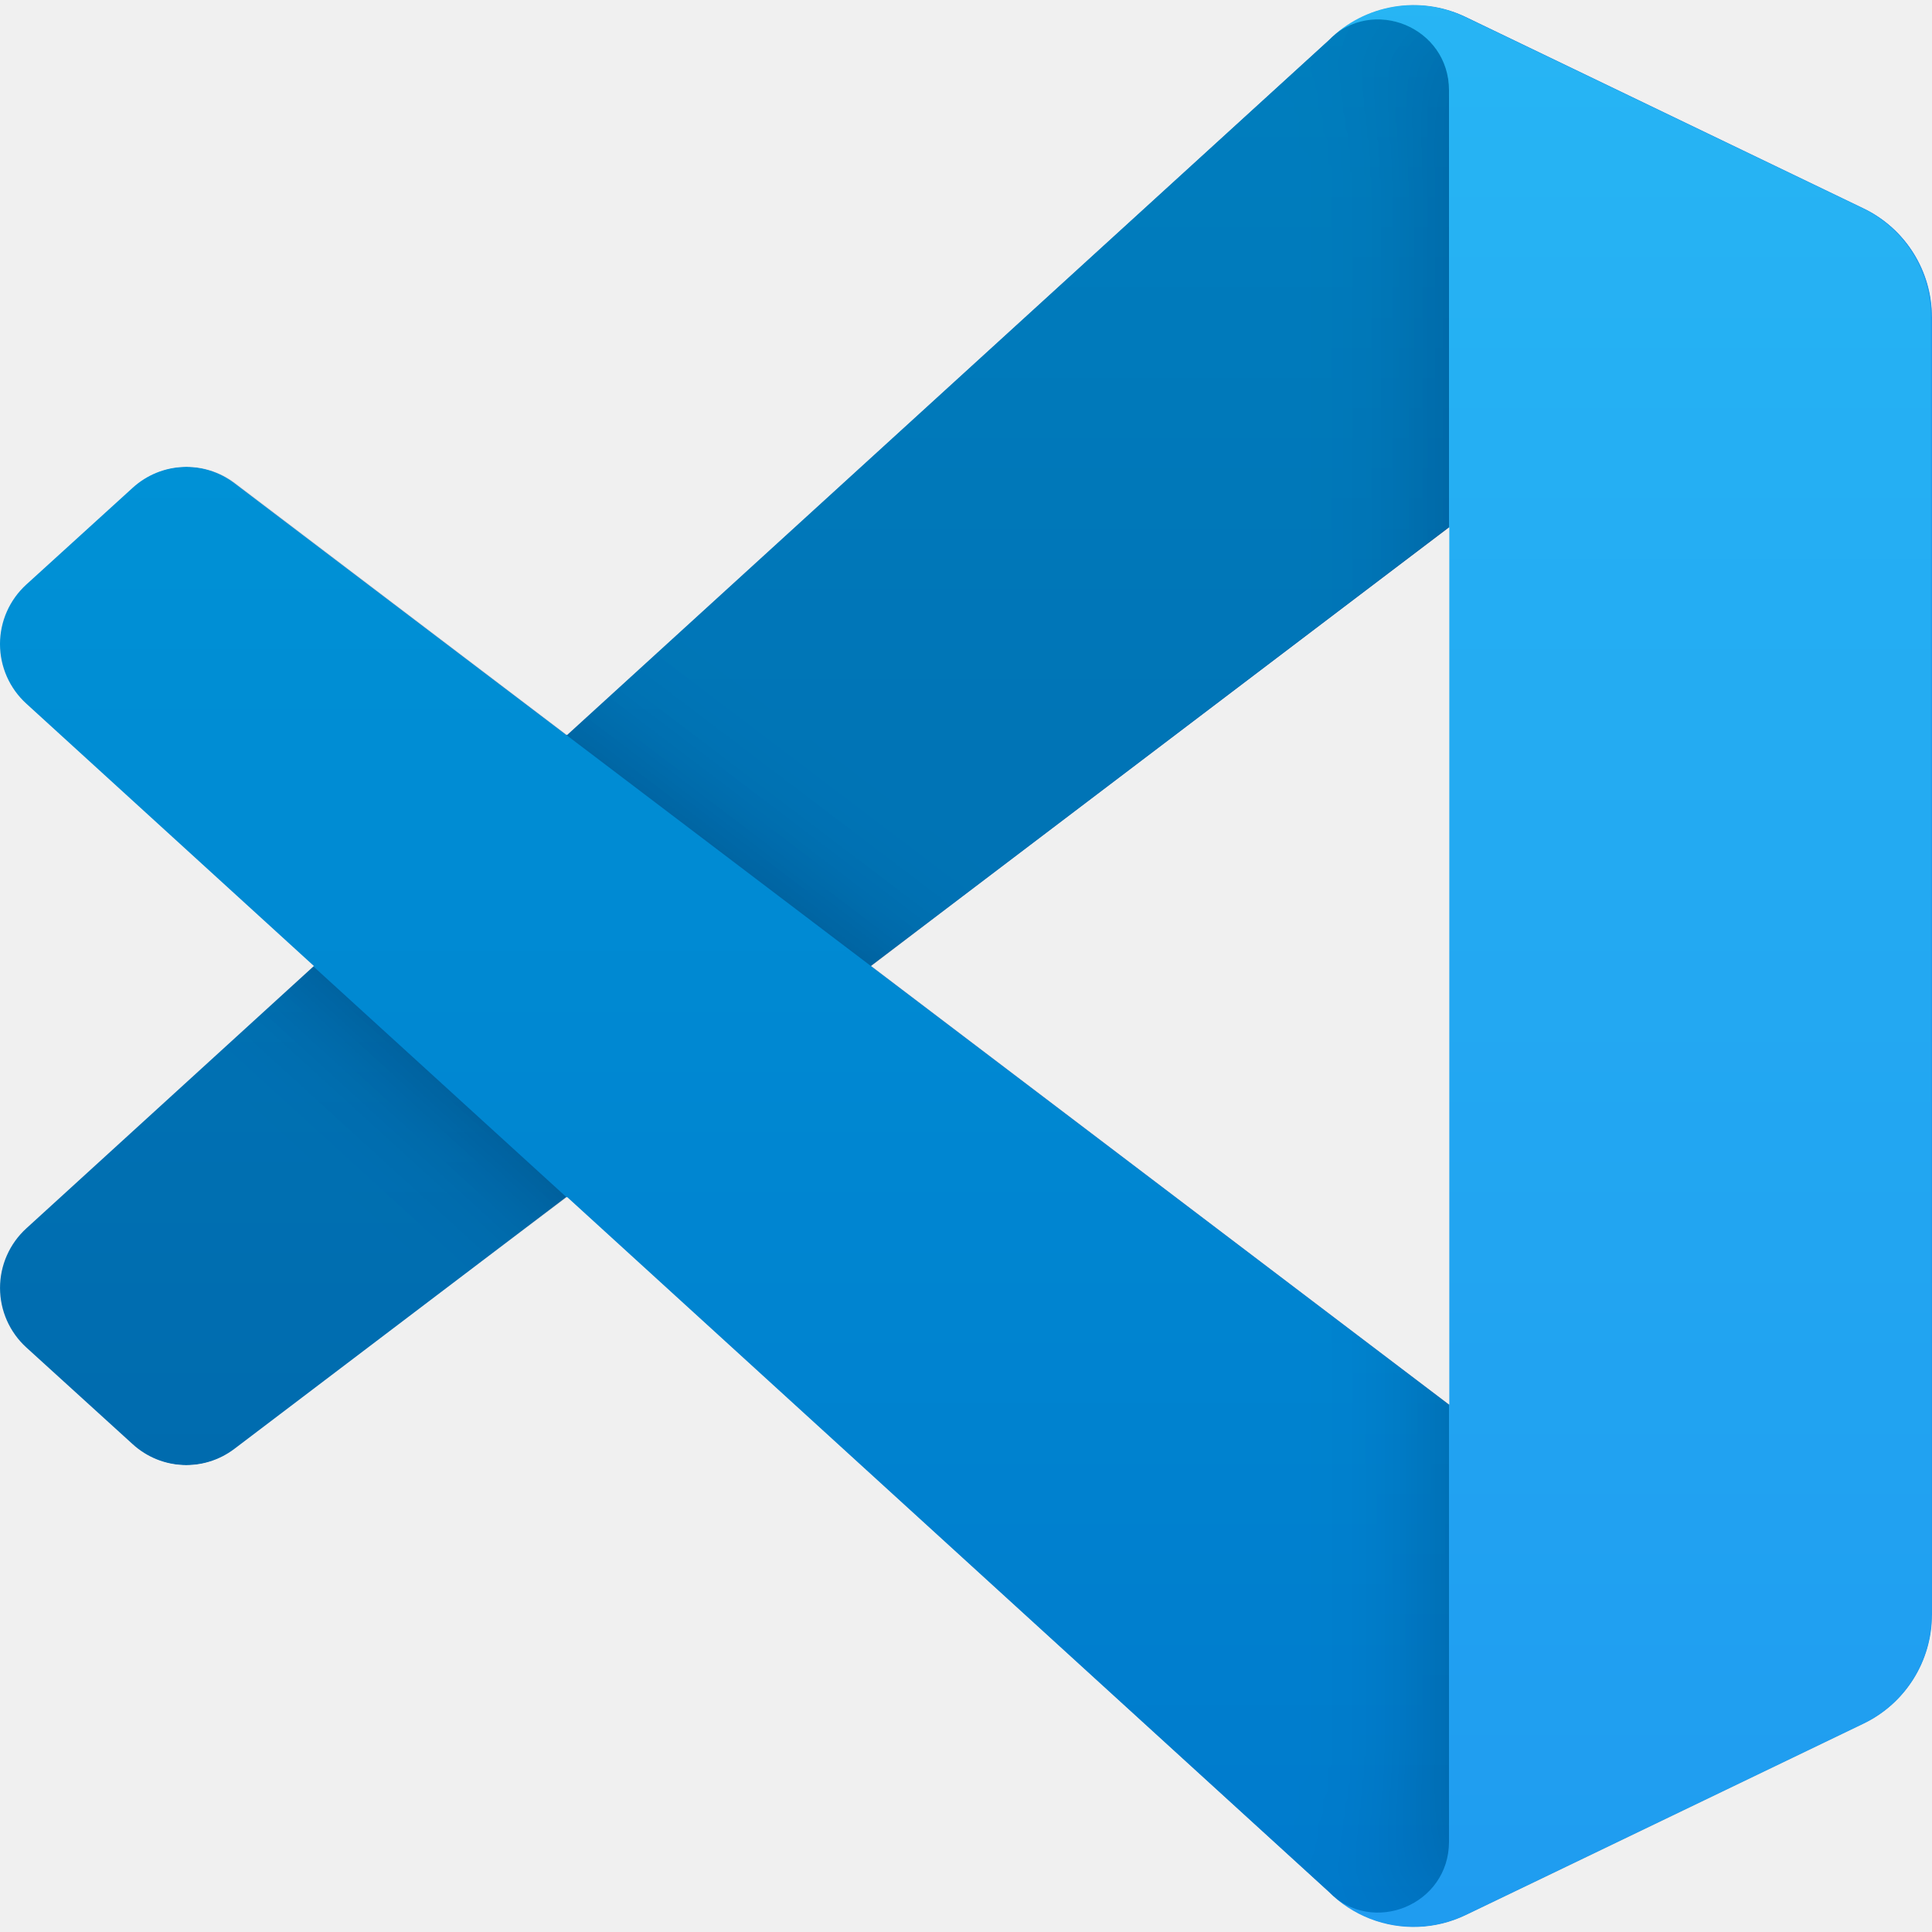
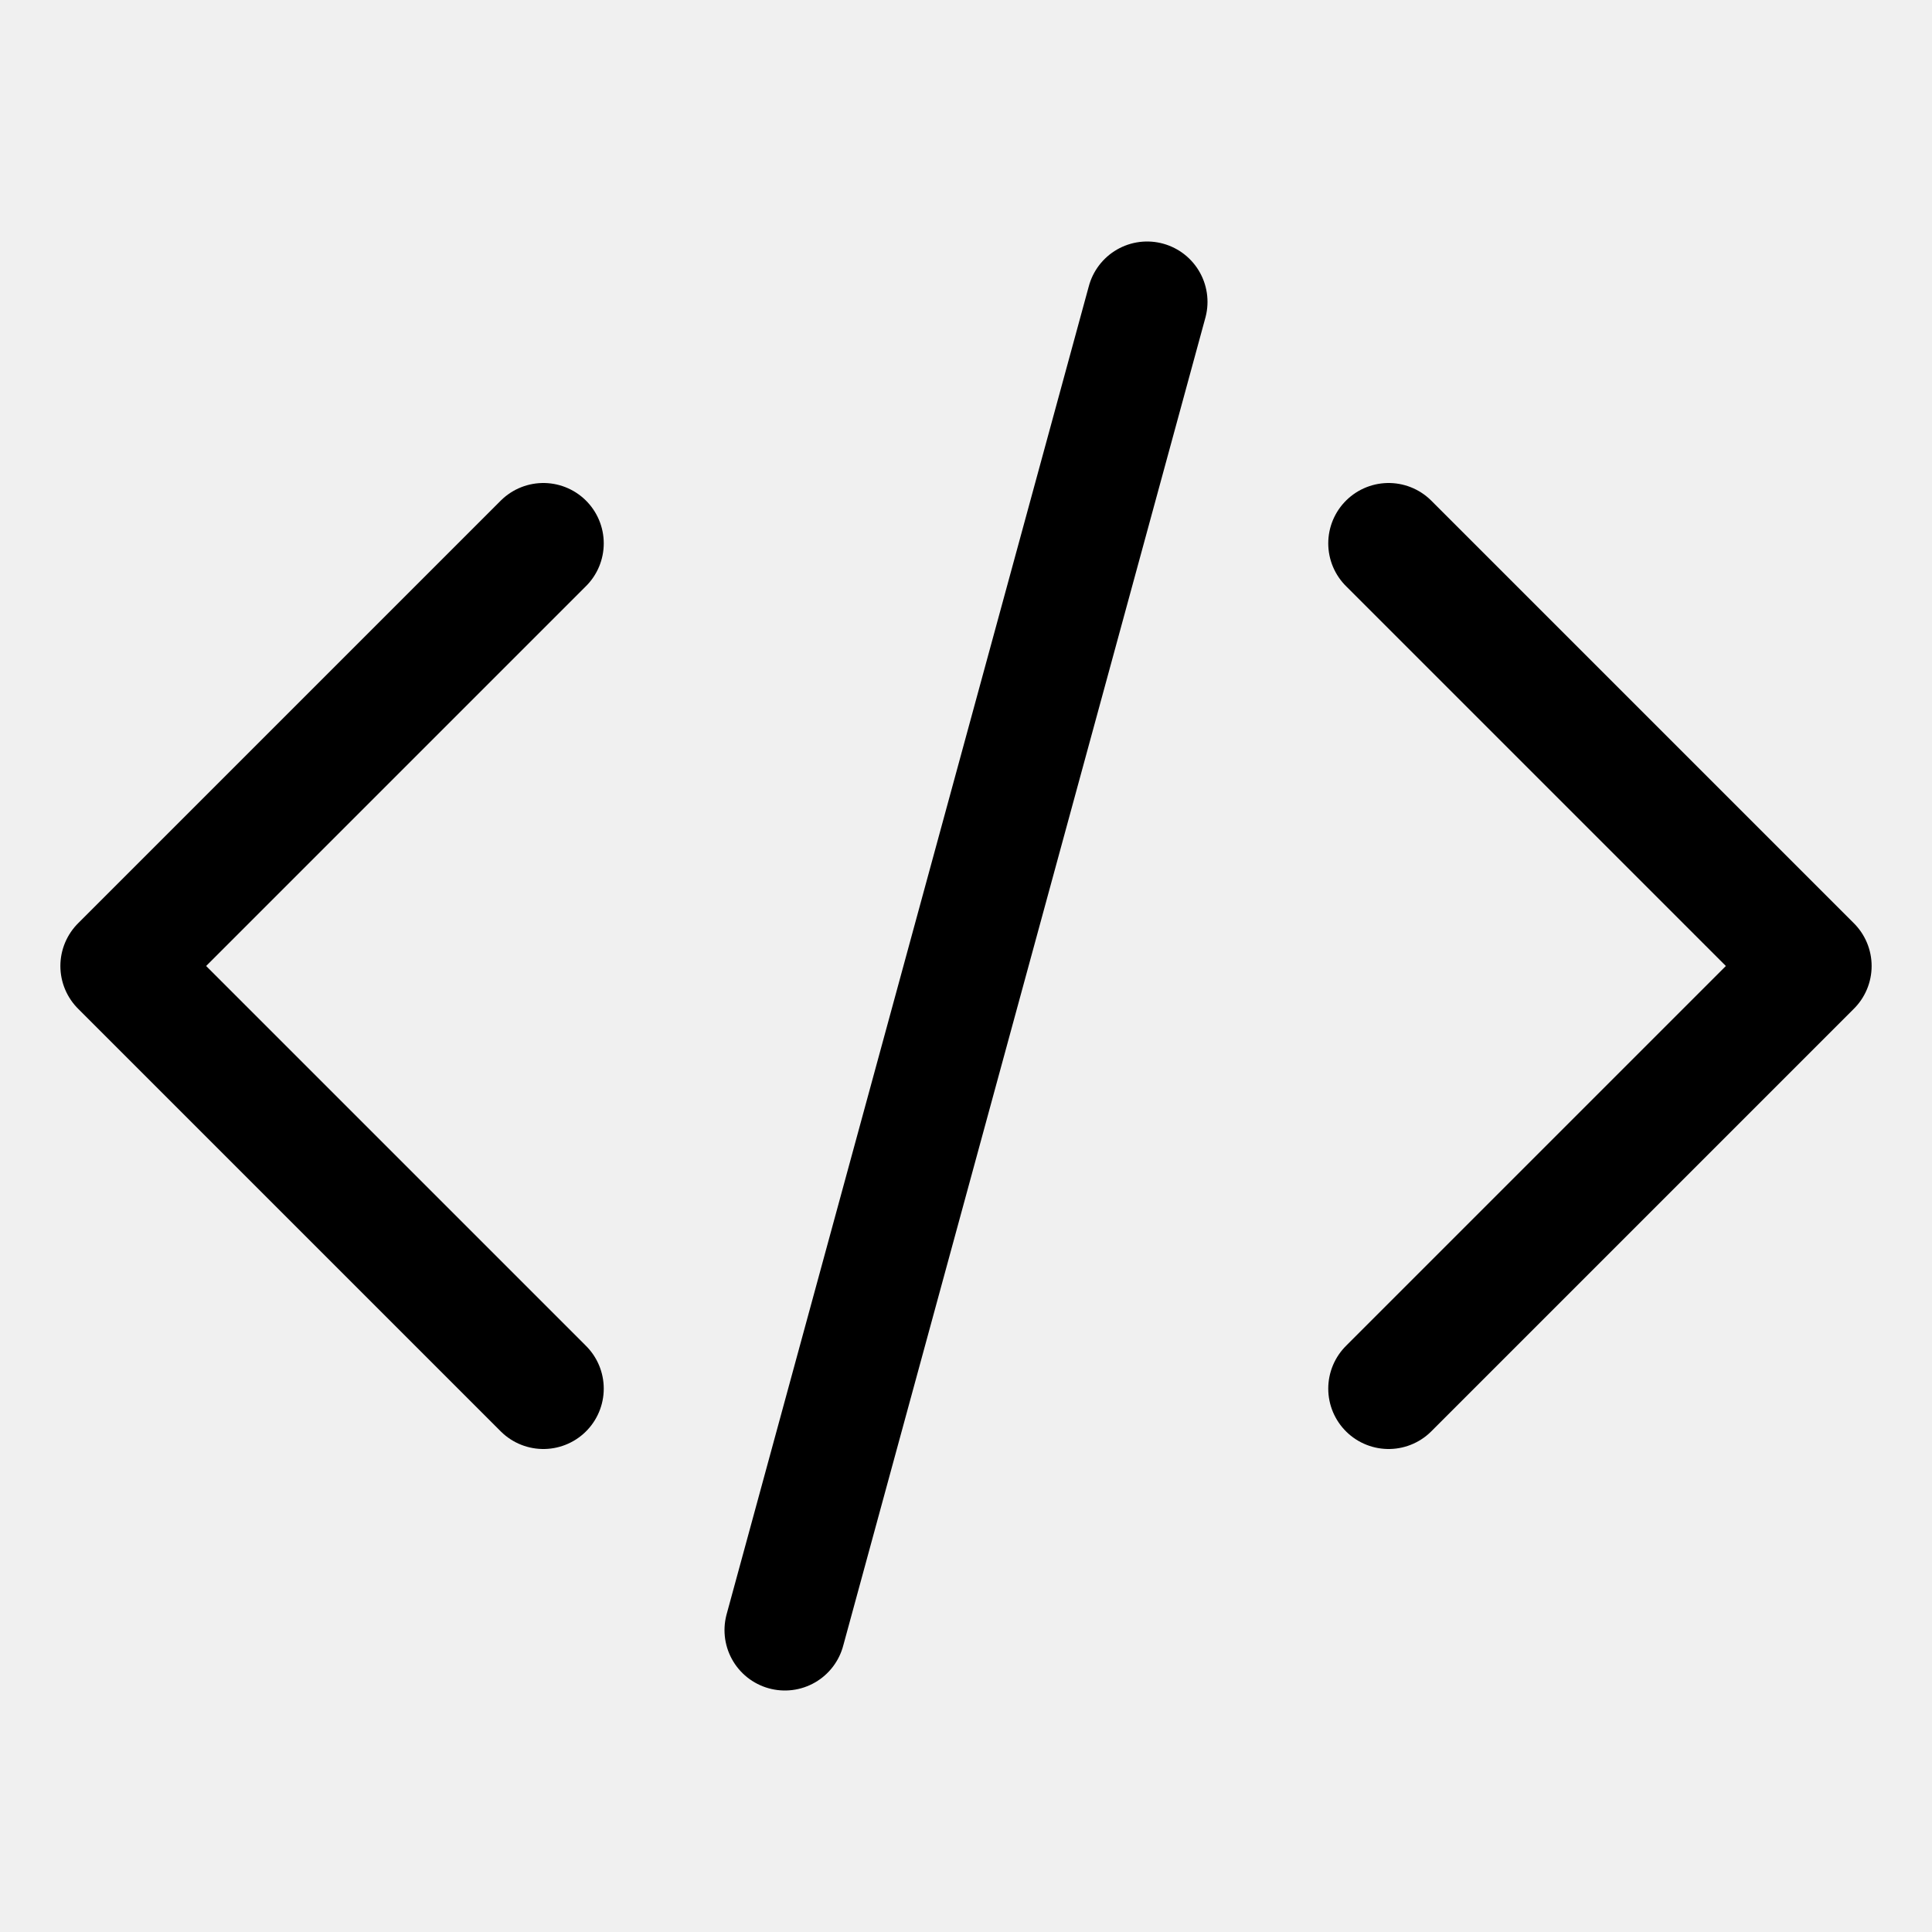
- <svg xmlns="http://www.w3.org/2000/svg" viewBox="0 0 128 128">
-   <mask id="a" width="128" height="128" x="0" y="0" maskUnits="userSpaceOnUse" style="mask-type:alpha">
-     <path fill="#fff" fill-rule="evenodd" d="M90.767 127.126a7.968 7.968 0 0 0 6.35-.244l26.353-12.681a8 8 0 0 0 4.53-7.209V21.009a8 8 0 0 0-4.53-7.21L97.117 1.12a7.97 7.97 0 0 0-9.093 1.548l-50.45 46.026L15.6 32.013a5.328 5.328 0 0 0-6.807.302l-7.048 6.411a5.335 5.335 0 0 0-.006 7.888L20.796 64 1.74 81.387a5.336 5.336 0 0 0 .006 7.887l7.048 6.411a5.327 5.327 0 0 0 6.807.303l21.974-16.68 50.45 46.025a7.96 7.96 0 0 0 2.743 1.793Zm5.252-92.183L57.74 64l38.28 29.058V34.943Z" clip-rule="evenodd" />
-   </mask>
-   <g mask="url(#a)">
-     <path fill="#0065A9" d="M123.471 13.82 97.097 1.12A7.973 7.973 0 0 0 88 2.668L1.662 81.387a5.333 5.333 0 0 0 .006 7.887l7.052 6.411a5.333 5.333 0 0 0 6.811.303l103.971-78.875c3.488-2.646 8.498-.158 8.498 4.22v-.306a8.001 8.001 0 0 0-4.529-7.208Z" />
-     <g filter="url(#b)">
-       <path fill="#007ACC" d="m123.471 114.181-26.374 12.698A7.973 7.973 0 0 1 88 125.333L1.662 46.613a5.333 5.333 0 0 1 .006-7.887l7.052-6.411a5.333 5.333 0 0 1 6.811-.303l103.971 78.874c3.488 2.647 8.498.159 8.498-4.219v.306a8.001 8.001 0 0 1-4.529 7.208Z" />
-     </g>
-     <g filter="url(#c)">
-       <path fill="#1F9CF0" d="M97.098 126.882A7.977 7.977 0 0 1 88 125.333c2.952 2.952 8 .861 8-3.314V5.98c0-4.175-5.048-6.266-8-3.313a7.977 7.977 0 0 1 9.098-1.549L123.467 13.8A8 8 0 0 1 128 21.01v85.982a8 8 0 0 1-4.533 7.21l-26.369 12.681Z" />
-     </g>
-     <path fill="url(#d)" fill-rule="evenodd" d="M90.69 127.126a7.968 7.968 0 0 0 6.349-.244l26.353-12.681a8 8 0 0 0 4.53-7.21V21.009a8 8 0 0 0-4.53-7.21L97.039 1.12a7.97 7.97 0 0 0-9.093 1.548l-50.45 46.026-21.974-16.68a5.328 5.328 0 0 0-6.807.302l-7.048 6.411a5.336 5.336 0 0 0-.006 7.888L20.718 64 1.662 81.386a5.335 5.335 0 0 0 .006 7.888l7.048 6.411a5.328 5.328 0 0 0 6.807.303l21.975-16.681 50.45 46.026a7.959 7.959 0 0 0 2.742 1.793Zm5.252-92.184L57.662 64l38.28 29.057V34.943Z" clip-rule="evenodd" opacity="0.25" style="mix-blend-mode:overlay" />
-   </g>
-   <defs>
-     <filter id="b" width="144.744" height="113.408" x="-8.411" y="22.594" color-interpolation-filters="sRGB" filterUnits="userSpaceOnUse">
-       <feFlood flood-opacity="0" result="BackgroundImageFix" />
-       <feColorMatrix in="SourceAlpha" result="hardAlpha" values="0 0 0 0 0 0 0 0 0 0 0 0 0 0 0 0 0 0 127 0" />
-       <feOffset />
-       <feGaussianBlur stdDeviation="4.167" />
-       <feColorMatrix values="0 0 0 0 0 0 0 0 0 0 0 0 0 0 0 0 0 0 0.25 0" />
-       <feBlend in2="BackgroundImageFix" mode="overlay" result="effect1_dropShadow_1_36" />
-       <feBlend in="SourceGraphic" in2="effect1_dropShadow_1_36" result="shape" />
-     </filter>
-     <filter id="c" width="56.667" height="144.007" x="79.667" y="-8.004" color-interpolation-filters="sRGB" filterUnits="userSpaceOnUse">
-       <feFlood flood-opacity="0" result="BackgroundImageFix" />
-       <feColorMatrix in="SourceAlpha" result="hardAlpha" values="0 0 0 0 0 0 0 0 0 0 0 0 0 0 0 0 0 0 127 0" />
-       <feOffset />
-       <feGaussianBlur stdDeviation="4.167" />
-       <feColorMatrix values="0 0 0 0 0 0 0 0 0 0 0 0 0 0 0 0 0 0 0.25 0" />
-       <feBlend in2="BackgroundImageFix" mode="overlay" result="effect1_dropShadow_1_36" />
-       <feBlend in="SourceGraphic" in2="effect1_dropShadow_1_36" result="shape" />
-     </filter>
-     <linearGradient id="d" x1="63.922" x2="63.922" y1="0.33" y2="127.67" gradientUnits="userSpaceOnUse">
-       <stop stop-color="#fff" />
-       <stop offset="1" stop-color="#fff" stop-opacity="0" />
-     </linearGradient>
-   </defs>
+ <svg xmlns="http://www.w3.org/2000/svg" fill="none" viewBox="0 0 24 24" stroke-width="1.5" stroke="currentColor" aria-hidden="true">
+   <path stroke-linecap="round" stroke-linejoin="round" d="M17.25 6.75L22.5 12l-5.25 5.25m-10.5 0L1.5 12l5.25-5.25m7.5-3l-4.5 16.5" />
</svg>
